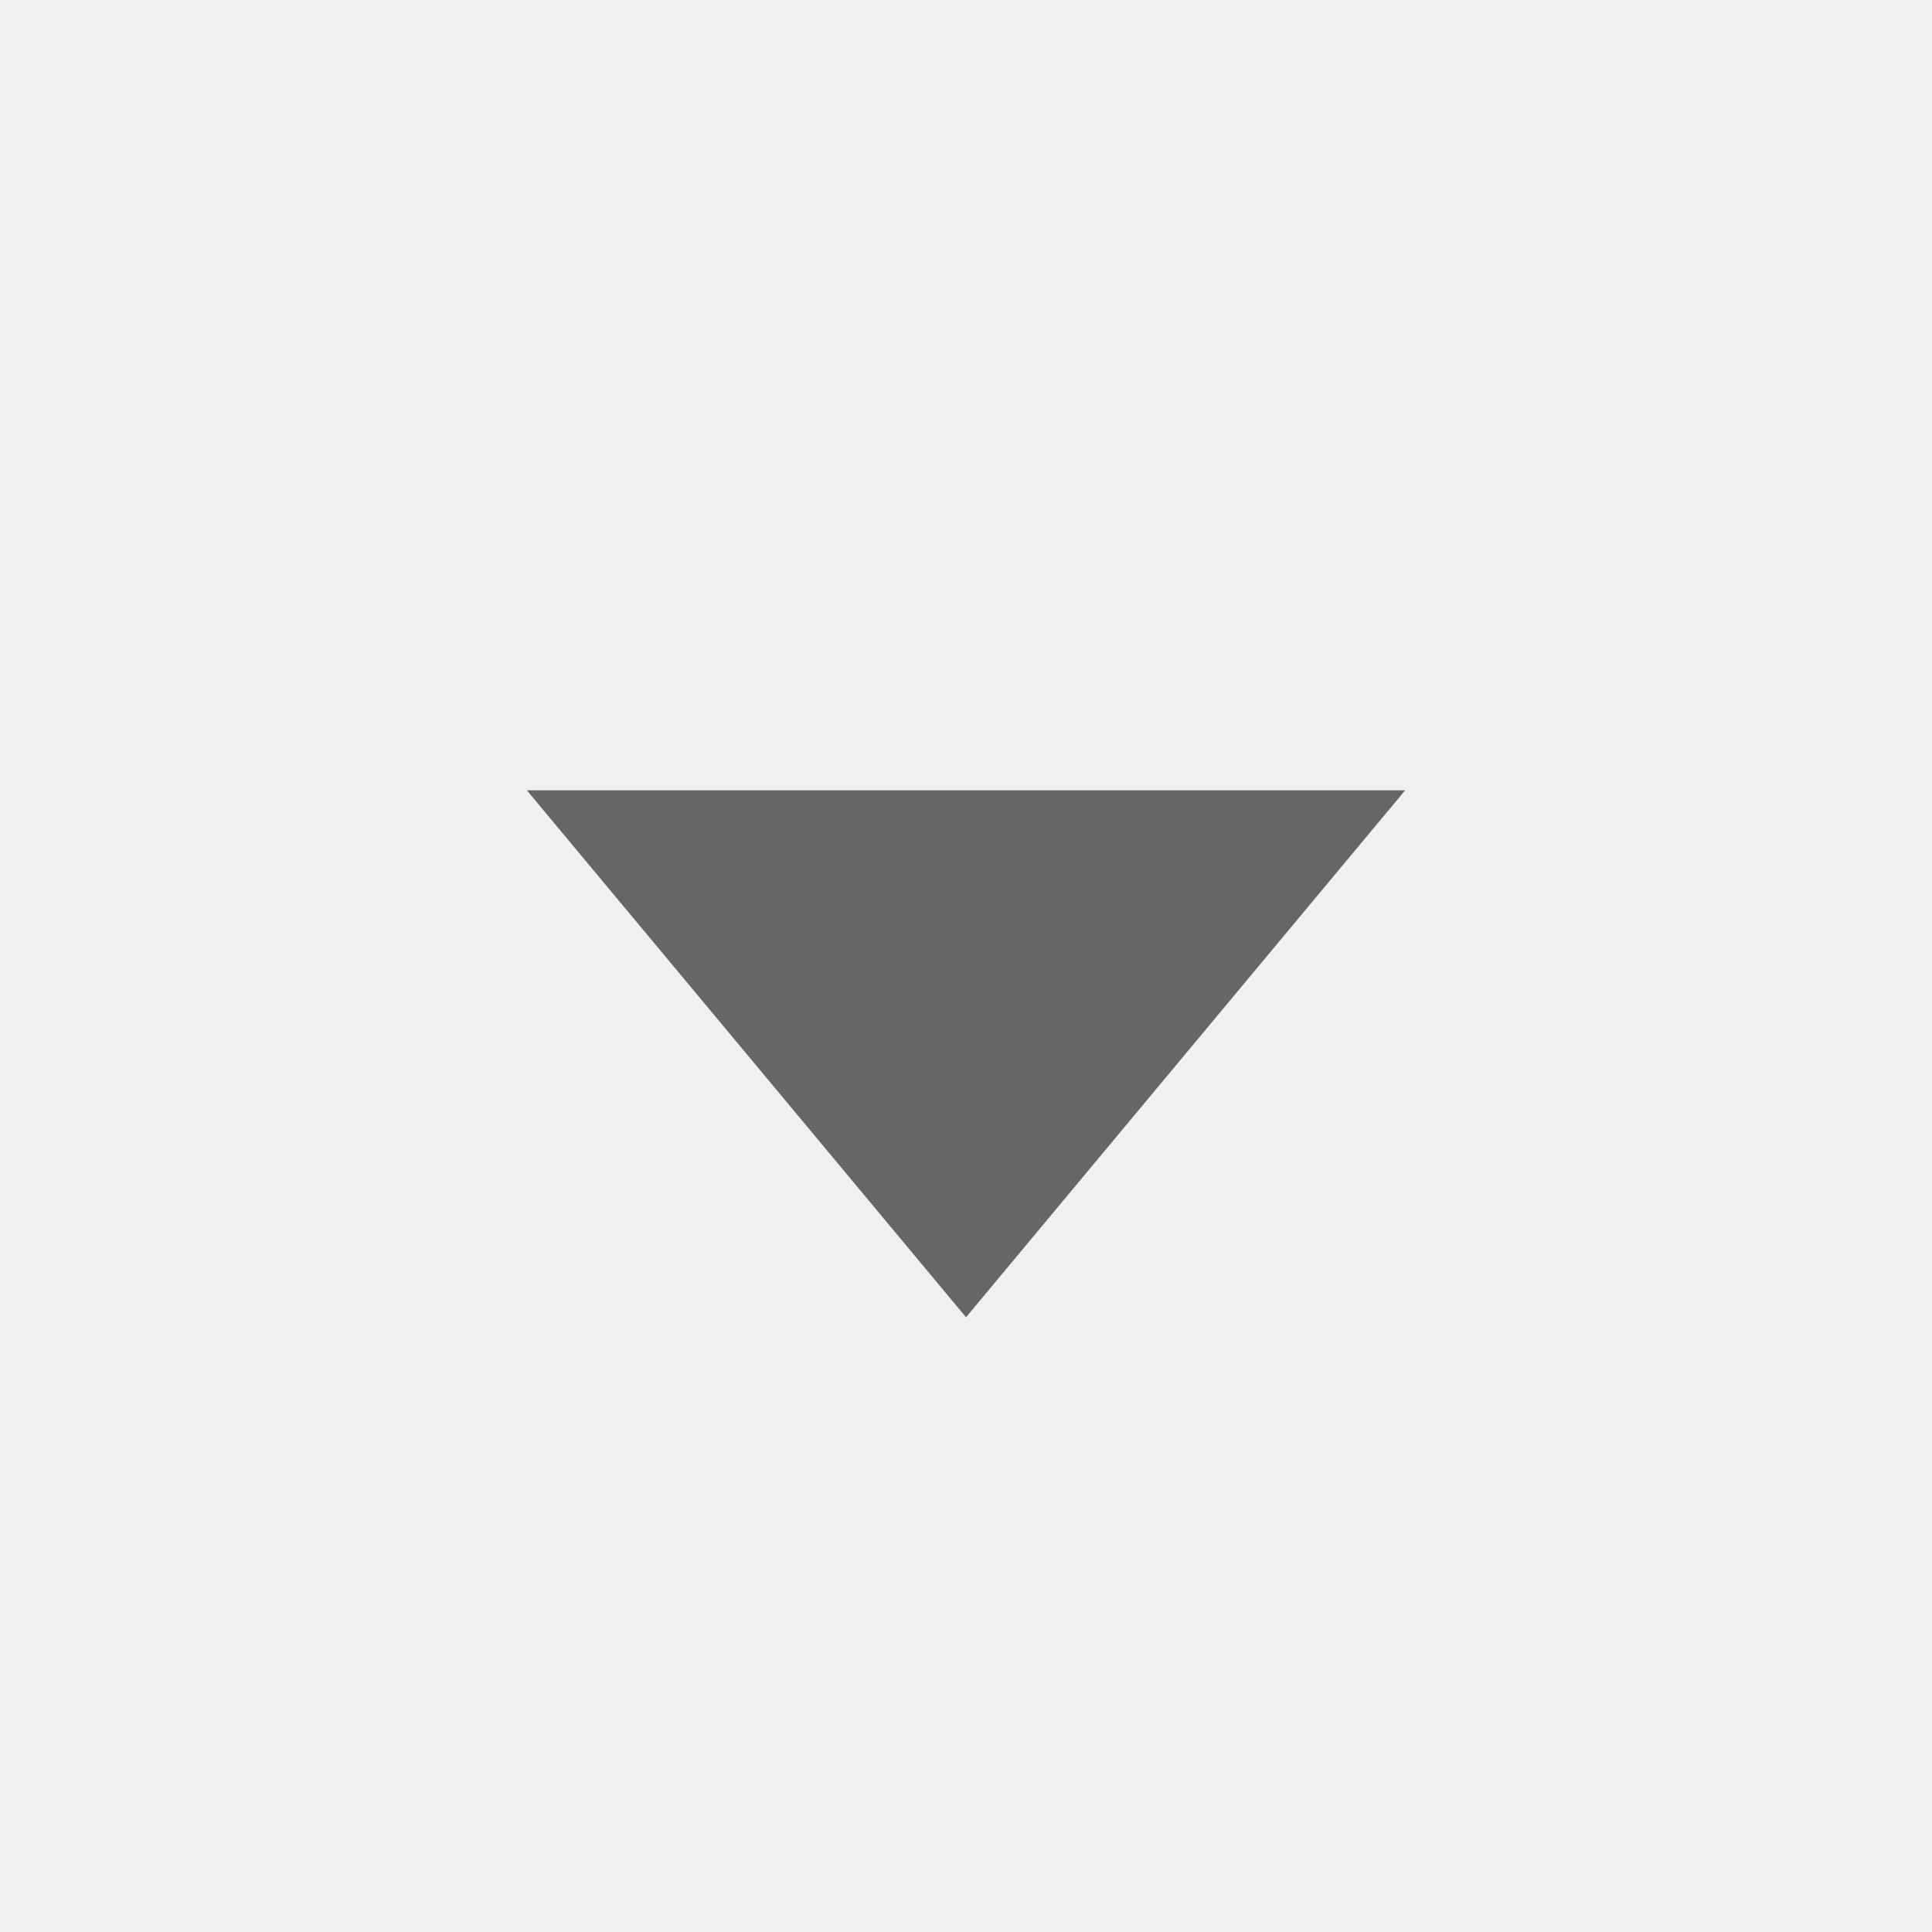
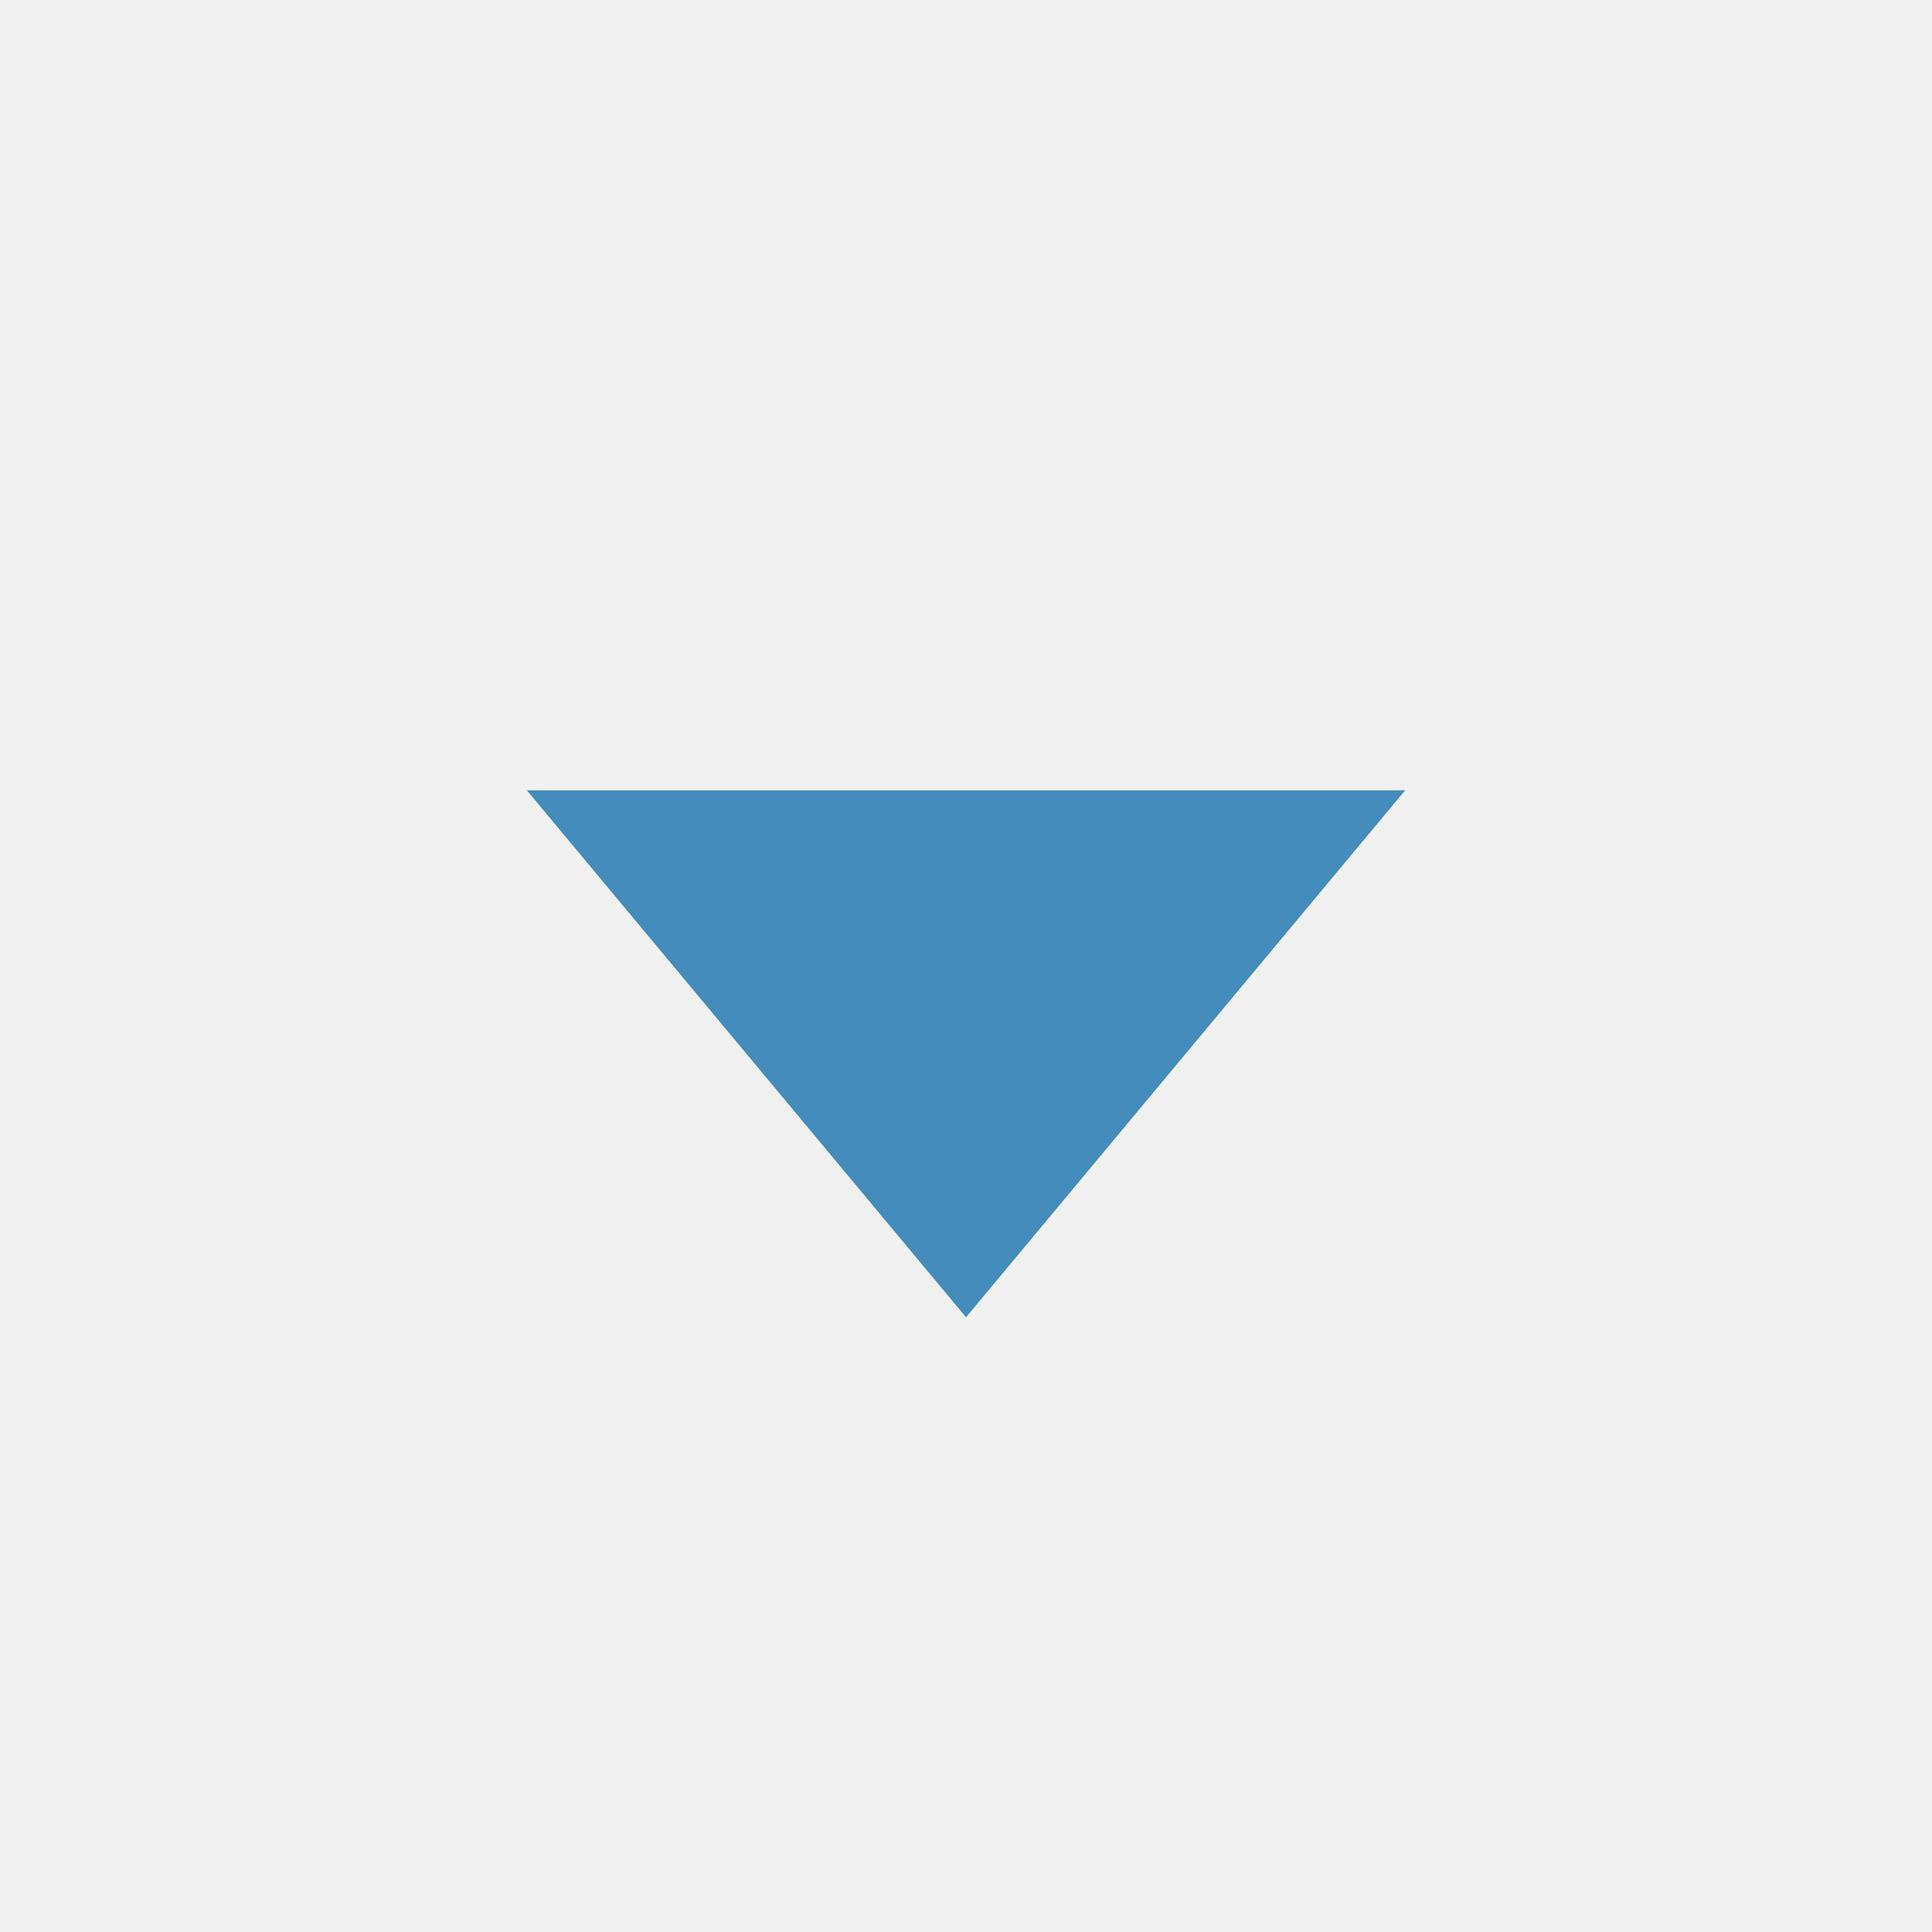
<svg xmlns="http://www.w3.org/2000/svg" id="svg4306" width="22" height="22" version="1.1" style="enable-background:new">
+   <defs id="defs1" />
  <g id="active-center" transform="matrix(1,0,0,-1,0,22)">
-     <rect id="rect4266" width="22" height="22" x="0" y="0" style="opacity:0.001;fill:#000000;fill-opacity:1;fill-rule:nonzero;stroke:none;stroke-width:2;stroke-linecap:round;stroke-linejoin:round;stroke-miterlimit:4;stroke-dasharray:none;stroke-opacity:1" />
-     <path id="path4167" d="m 12.149,4.029 2.887,5 2.887,5 H 12.149 6.375 L 9.262,9.029 Z" transform="matrix(0.8660254,0,0,0.6,0.4788495,4.582856)" style="opacity:1;fill:#666666;fill-opacity:1;fill-rule:evenodd;stroke:none;stroke-width:8;stroke-linecap:butt;stroke-linejoin:round;stroke-miterlimit:4;stroke-dasharray:none;stroke-opacity:1" />
+     <rect id="rect4266" width="22" height="22" x="0" y="0" style="opacity:0.001;fill:#448cbb;fill-opacity:1;fill-rule:nonzero;stroke:none;stroke-width:2;stroke-linecap:round;stroke-linejoin:round;stroke-miterlimit:4;stroke-dasharray:none;stroke-opacity:1" />
+     <path id="path4167" d="m 12.149,4.029 2.887,5 2.887,5 H 12.149 6.375 L 9.262,9.029 Z" transform="matrix(0.8660254,0,0,0.6,0.4788495,4.582856)" style="opacity:1;fill:#448cbb;fill-opacity:1;fill-rule:evenodd;stroke:none;stroke-width:8;stroke-linecap:butt;stroke-linejoin:round;stroke-miterlimit:4;stroke-dasharray:none;stroke-opacity:1" />
  </g>
  <g id="hover-center" transform="matrix(1,0,0,-1,0,22)">
-     <rect style="opacity:0.001;fill:#000000;fill-opacity:1;fill-rule:nonzero;stroke:none;stroke-width:2;stroke-linecap:round;stroke-linejoin:round;stroke-miterlimit:4;stroke-dasharray:none;stroke-opacity:1" id="rect4208" width="22" height="22" x="23" y="0" />
-     <circle style="opacity:0.08;fill:#ffffff;fill-opacity:1;fill-rule:nonzero;stroke:none;stroke-width:0;stroke-linecap:square;stroke-linejoin:round;stroke-miterlimit:4;stroke-dasharray:none;stroke-dashoffset:478.437;stroke-opacity:0.4" id="circle4212" cx="34" cy="11" r="11" />
-     <path style="opacity:1;fill:#666666;fill-opacity:1;fill-rule:evenodd;stroke:none;stroke-width:5.767;stroke-linecap:butt;stroke-linejoin:round;stroke-miterlimit:4;stroke-dasharray:none;stroke-opacity:1" id="path4171" d="M 34,7 36.5,10 39,13 H 34 29 l 2.5,-3 z" />
+     <rect style="opacity:0.001;fill:#448cbb;fill-opacity:1;fill-rule:nonzero;stroke:none;stroke-width:2;stroke-linecap:round;stroke-linejoin:round;stroke-miterlimit:4;stroke-dasharray:none;stroke-opacity:1" id="rect4208" width="22" height="22" x="23" y="0" />
+     <circle style="opacity:0.08;fill:#448cbb;fill-opacity:1;fill-rule:nonzero;stroke:none;stroke-width:0;stroke-linecap:square;stroke-linejoin:round;stroke-miterlimit:4;stroke-dasharray:none;stroke-dashoffset:478.437;stroke-opacity:0.4" id="circle4212" cx="34" cy="11" r="11" />
+     <path style="opacity:1;fill:#448cbb;fill-opacity:1;fill-rule:evenodd;stroke:none;stroke-width:5.767;stroke-linecap:butt;stroke-linejoin:round;stroke-miterlimit:4;stroke-dasharray:none;stroke-opacity:1" id="path4171" d="M 34,7 36.5,10 39,13 H 34 29 l 2.5,-3 z" />
  </g>
  <g id="pressed-center" transform="matrix(1,0,0,-1,0,22)">
    <rect style="opacity:0.001;fill:#000000;fill-opacity:1;fill-rule:nonzero;stroke:none;stroke-width:2;stroke-linecap:round;stroke-linejoin:round;stroke-miterlimit:4;stroke-dasharray:none;stroke-opacity:1" id="rect4164" width="22" height="22" x="46" y="0" />
-     <circle style="opacity:0.19;fill:#ffffff;fill-opacity:1;fill-rule:nonzero;stroke:none;stroke-width:0;stroke-linecap:square;stroke-linejoin:round;stroke-miterlimit:4;stroke-dasharray:none;stroke-dashoffset:478.437;stroke-opacity:0.4" id="path4202" cx="57" cy="11" r="11" />
-     <path id="path4173" d="M 57,7 59.5,10 62,13 H 57 52 l 2.5,-3 z" style="opacity:1;fill:#666666;fill-opacity:1;fill-rule:evenodd;stroke:none;stroke-width:5.767;stroke-linecap:butt;stroke-linejoin:round;stroke-miterlimit:4;stroke-dasharray:none;stroke-opacity:1" />
+     <circle style="opacity:0.19;fill:#fbfcf8;fill-opacity:1;fill-rule:nonzero;stroke:none;stroke-width:0;stroke-linecap:square;stroke-linejoin:round;stroke-miterlimit:4;stroke-dasharray:none;stroke-dashoffset:478.437;stroke-opacity:0.4" id="path4202" cx="57" cy="11" r="11" />
+     <path id="path4173" d="M 57,7 59.5,10 62,13 H 57 52 l 2.5,-3 z" style="opacity:1;fill:#448cbb;fill-opacity:1;fill-rule:evenodd;stroke:none;stroke-width:5.767;stroke-linecap:butt;stroke-linejoin:round;stroke-miterlimit:4;stroke-dasharray:none;stroke-opacity:1" />
  </g>
  <g id="inactive-center" transform="matrix(1,0,0,-1,0,22)">
-     <rect style="opacity:0.001;fill:#000000;fill-opacity:1;fill-rule:nonzero;stroke:none;stroke-width:2;stroke-linecap:round;stroke-linejoin:round;stroke-miterlimit:4;stroke-dasharray:none;stroke-opacity:1" id="rect4179" width="22" height="22" x="69" y="0" />
-     <path style="opacity:0.3;fill:#666666;fill-opacity:1;fill-rule:evenodd;stroke:none;stroke-width:8;stroke-linecap:butt;stroke-linejoin:round;stroke-miterlimit:4;stroke-dasharray:none;stroke-opacity:1" id="path4181" d="m 12.149,4.029 2.887,5 2.887,5 H 12.149 6.375 L 9.262,9.029 Z" transform="matrix(0.8660254,0,0,0.6,69.47885,4.582856)" />
+     <rect style="opacity:0.001;fill:#fbfcf8;fill-opacity:1;fill-rule:nonzero;stroke:none;stroke-width:2;stroke-linecap:round;stroke-linejoin:round;stroke-miterlimit:4;stroke-dasharray:none;stroke-opacity:1" id="rect4179" width="22" height="22" x="69" y="0" />
+     <path style="opacity:0.3;fill:#448cbb;fill-opacity:1;fill-rule:evenodd;stroke:none;stroke-width:8;stroke-linecap:butt;stroke-linejoin:round;stroke-miterlimit:4;stroke-dasharray:none;stroke-opacity:1" id="path4181" d="m 12.149,4.029 2.887,5 2.887,5 H 12.149 6.375 L 9.262,9.029 Z" transform="matrix(0.8660254,0,0,0.6,69.47885,4.582856)" />
  </g>
  <g id="deactivated-center" transform="matrix(1,0,0,-1,0,22)">
    <rect style="opacity:0.001;fill:#000000;fill-opacity:1;fill-rule:nonzero;stroke:none;stroke-width:2;stroke-linecap:round;stroke-linejoin:round;stroke-miterlimit:4;stroke-dasharray:none;stroke-opacity:1" id="rect4183" width="22" height="22" x="92" y="0" />
    <path style="opacity:0.3;fill:#666666;fill-opacity:1;fill-rule:evenodd;stroke:none;stroke-width:8;stroke-linecap:butt;stroke-linejoin:round;stroke-miterlimit:4;stroke-dasharray:none;stroke-opacity:1" id="path4185" d="m 12.149,4.029 2.887,5 2.887,5 H 12.149 6.375 L 9.262,9.029 Z" transform="matrix(0.8660254,0,0,0.6,92.47885,4.582856)" />
  </g>
</svg>
